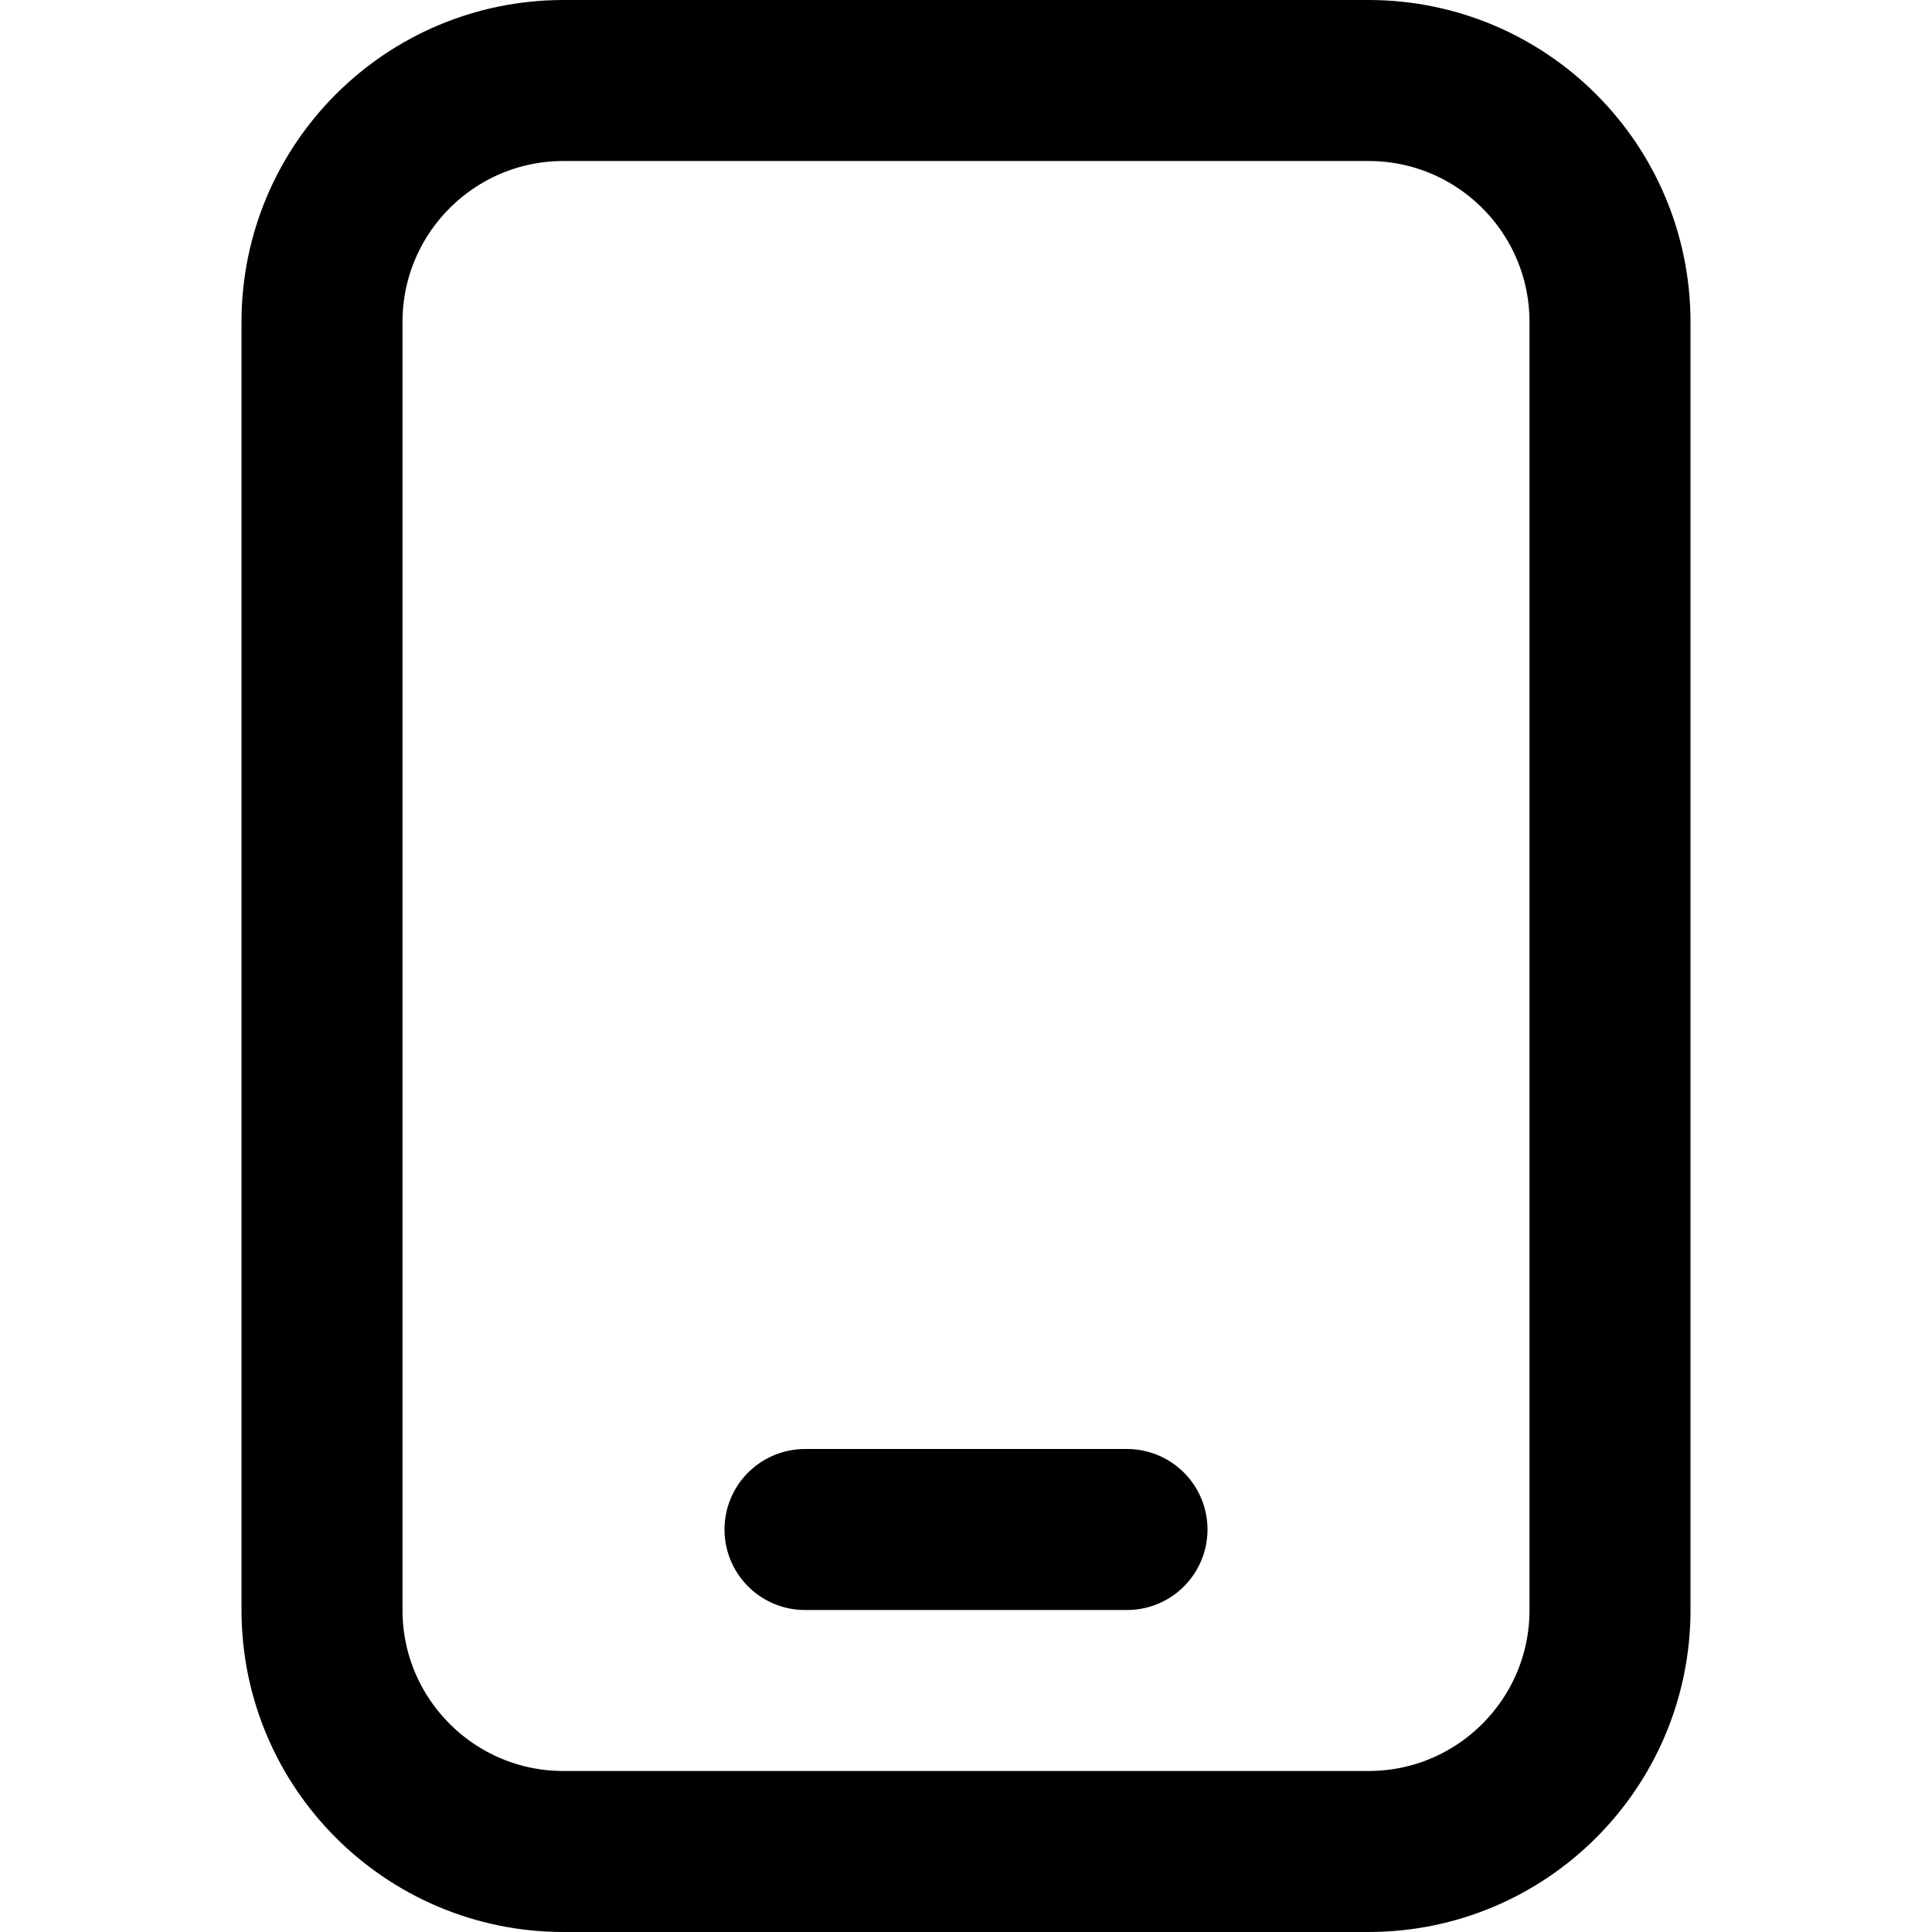
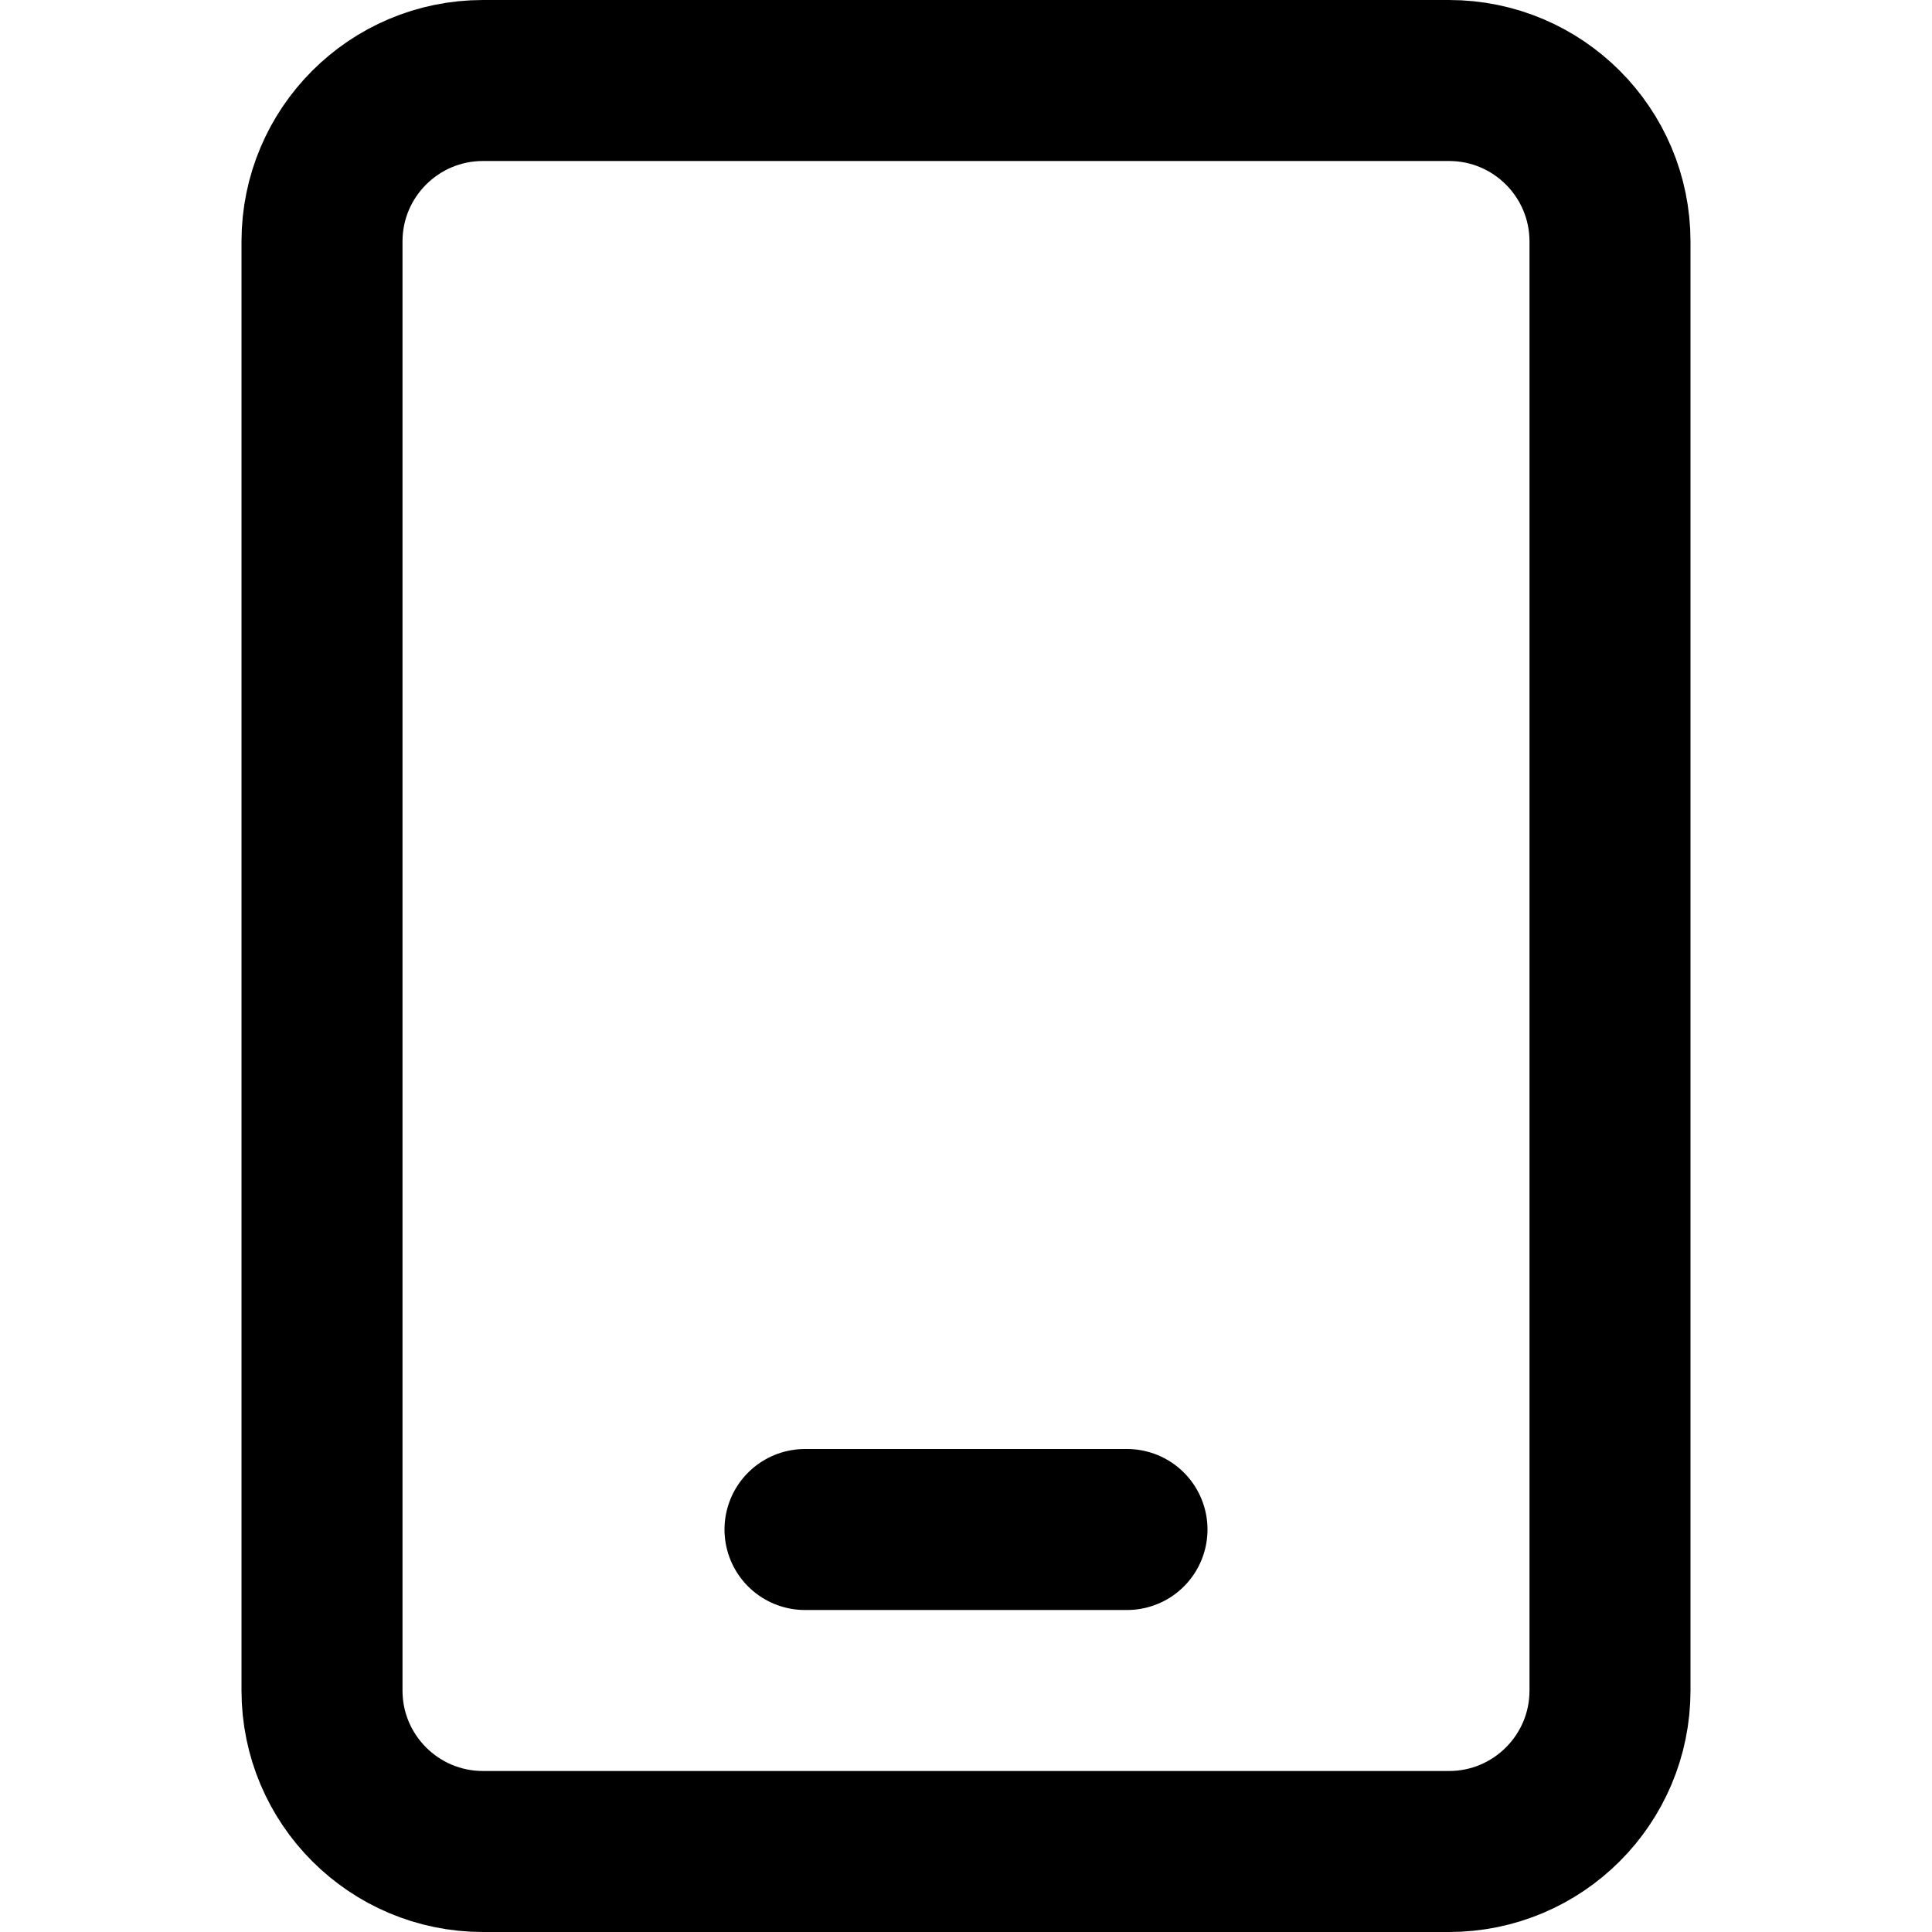
<svg xmlns="http://www.w3.org/2000/svg" class="i i-mobile" viewBox="0 0 24 24" fill="none" stroke="currentColor" stroke-width="2" stroke-linecap="round" stroke-linejoin="round">
-   <rect width="16" height="22" x="4" y="1" rx="3" />
+   <rect width="16" height="22" x="4" y="1" rx="2" />
  <path d="M10 19h4" />
</svg>
